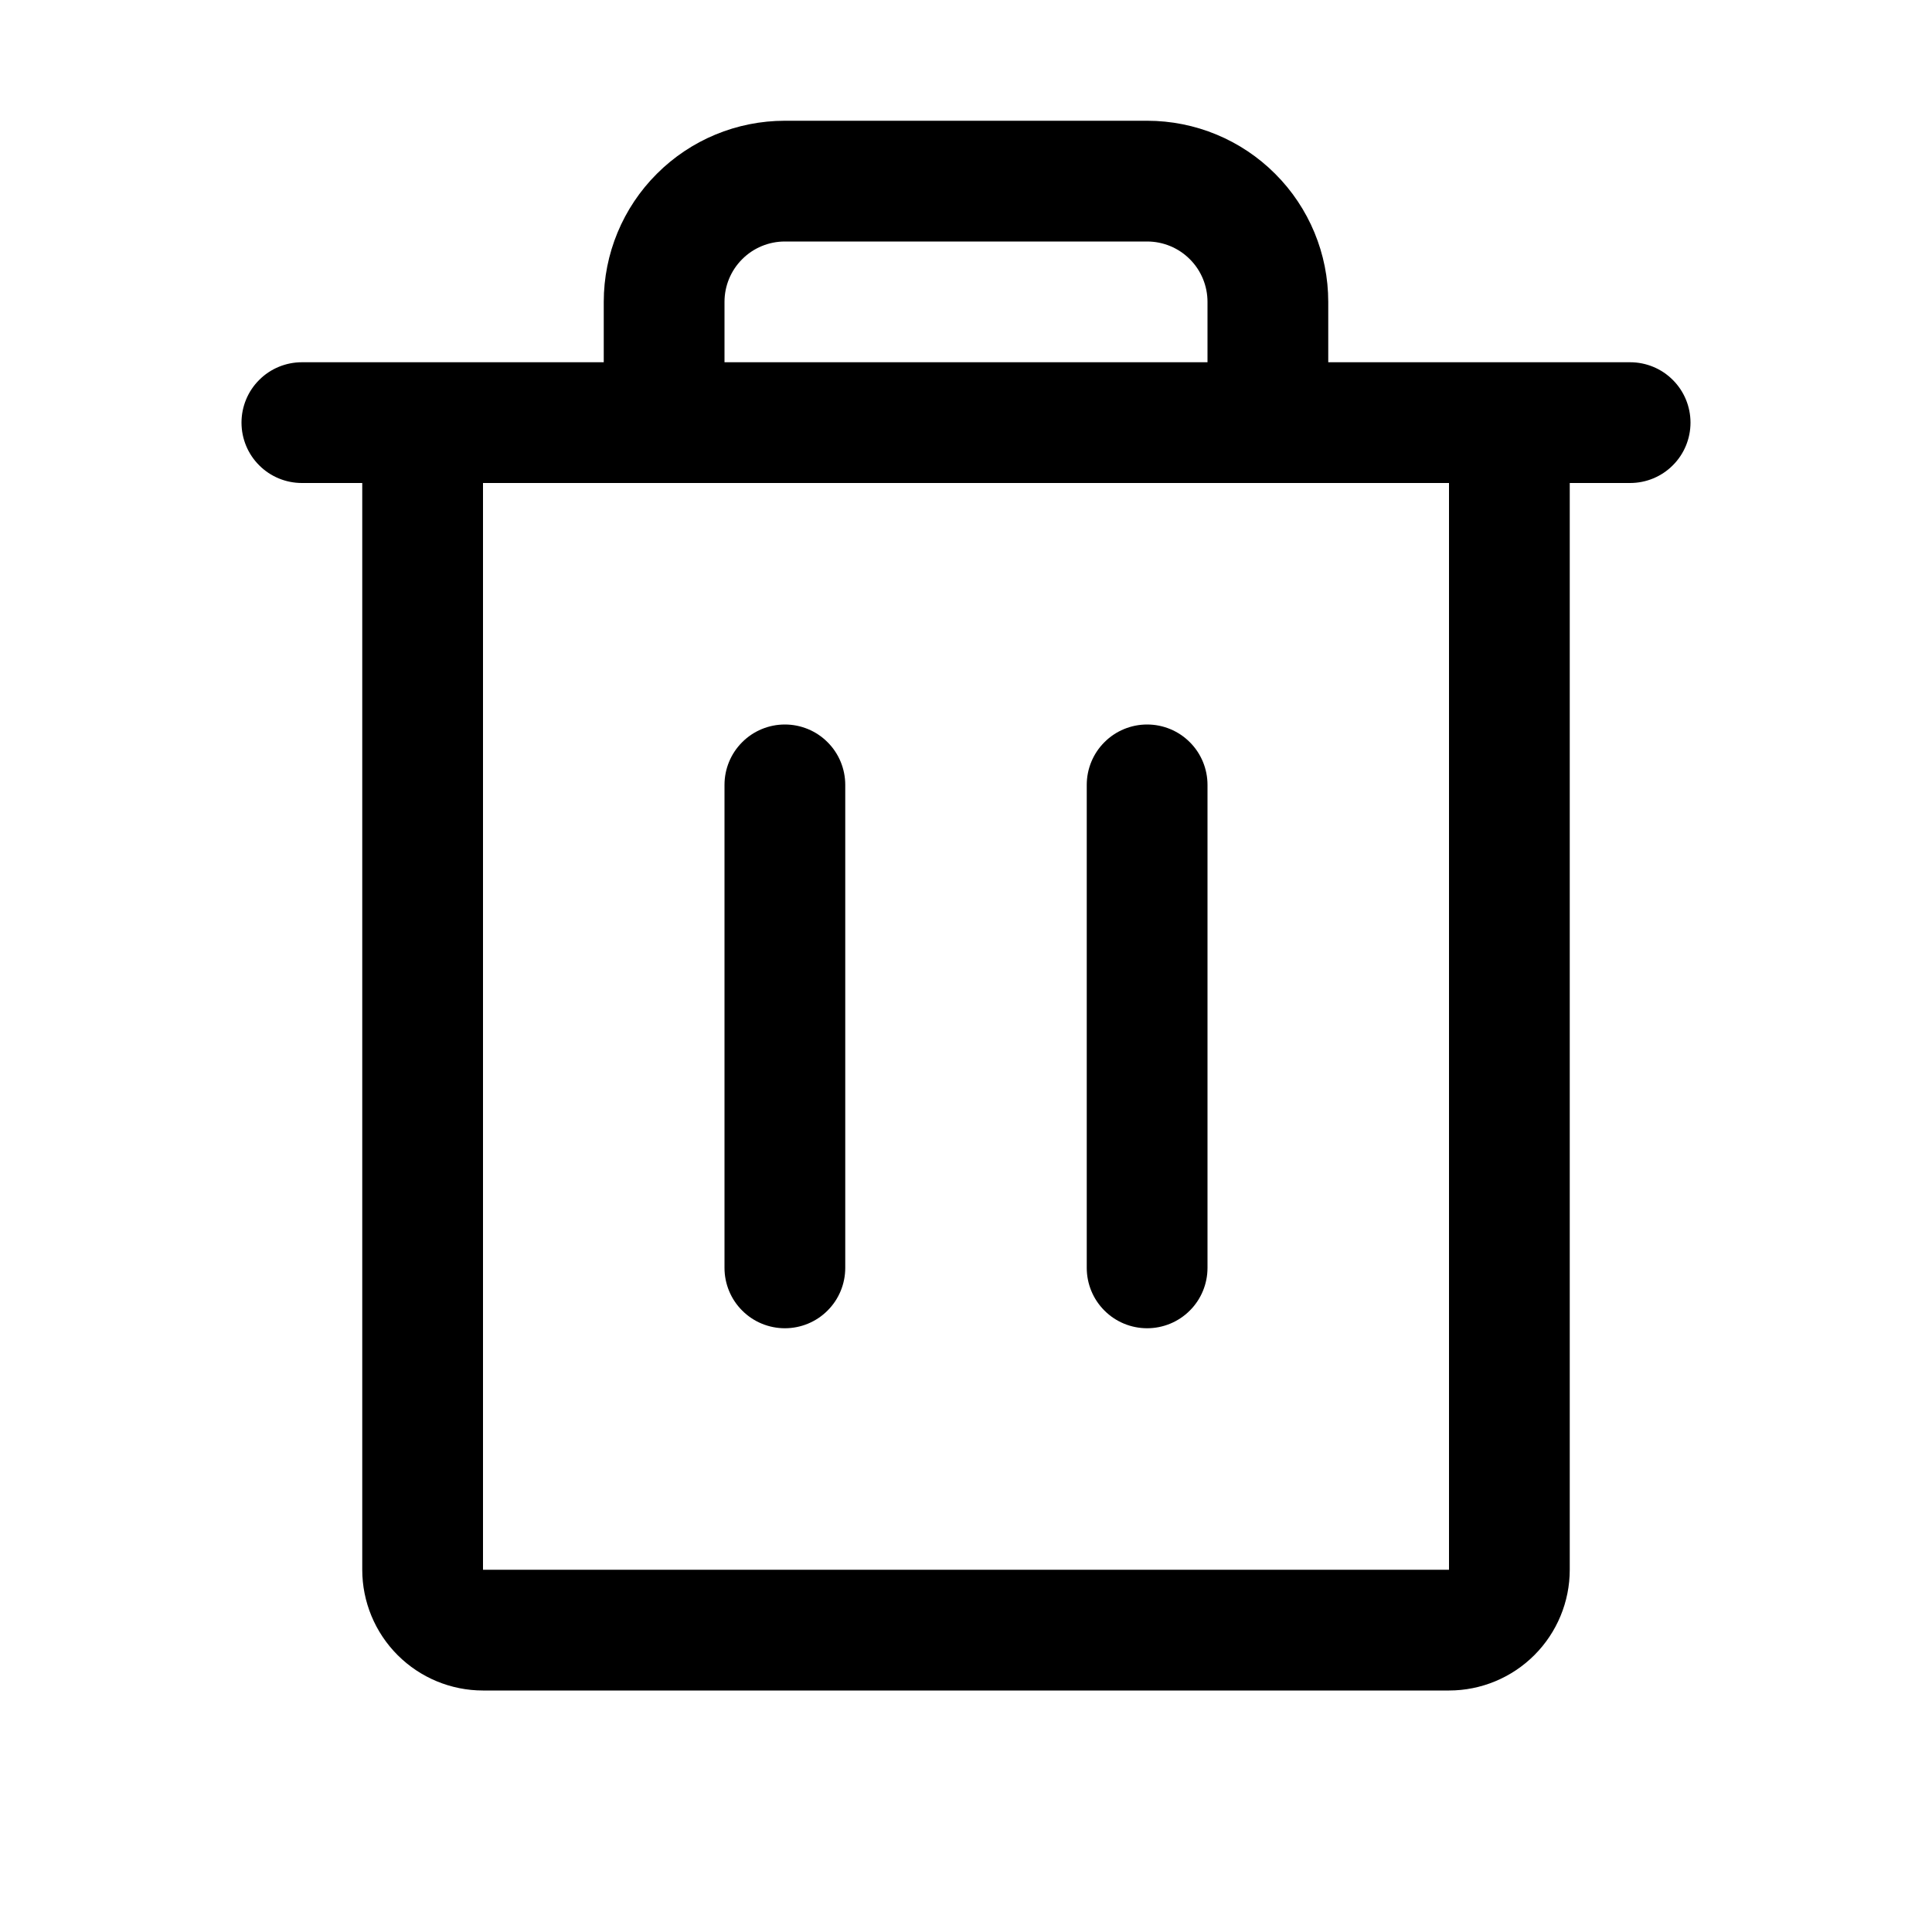
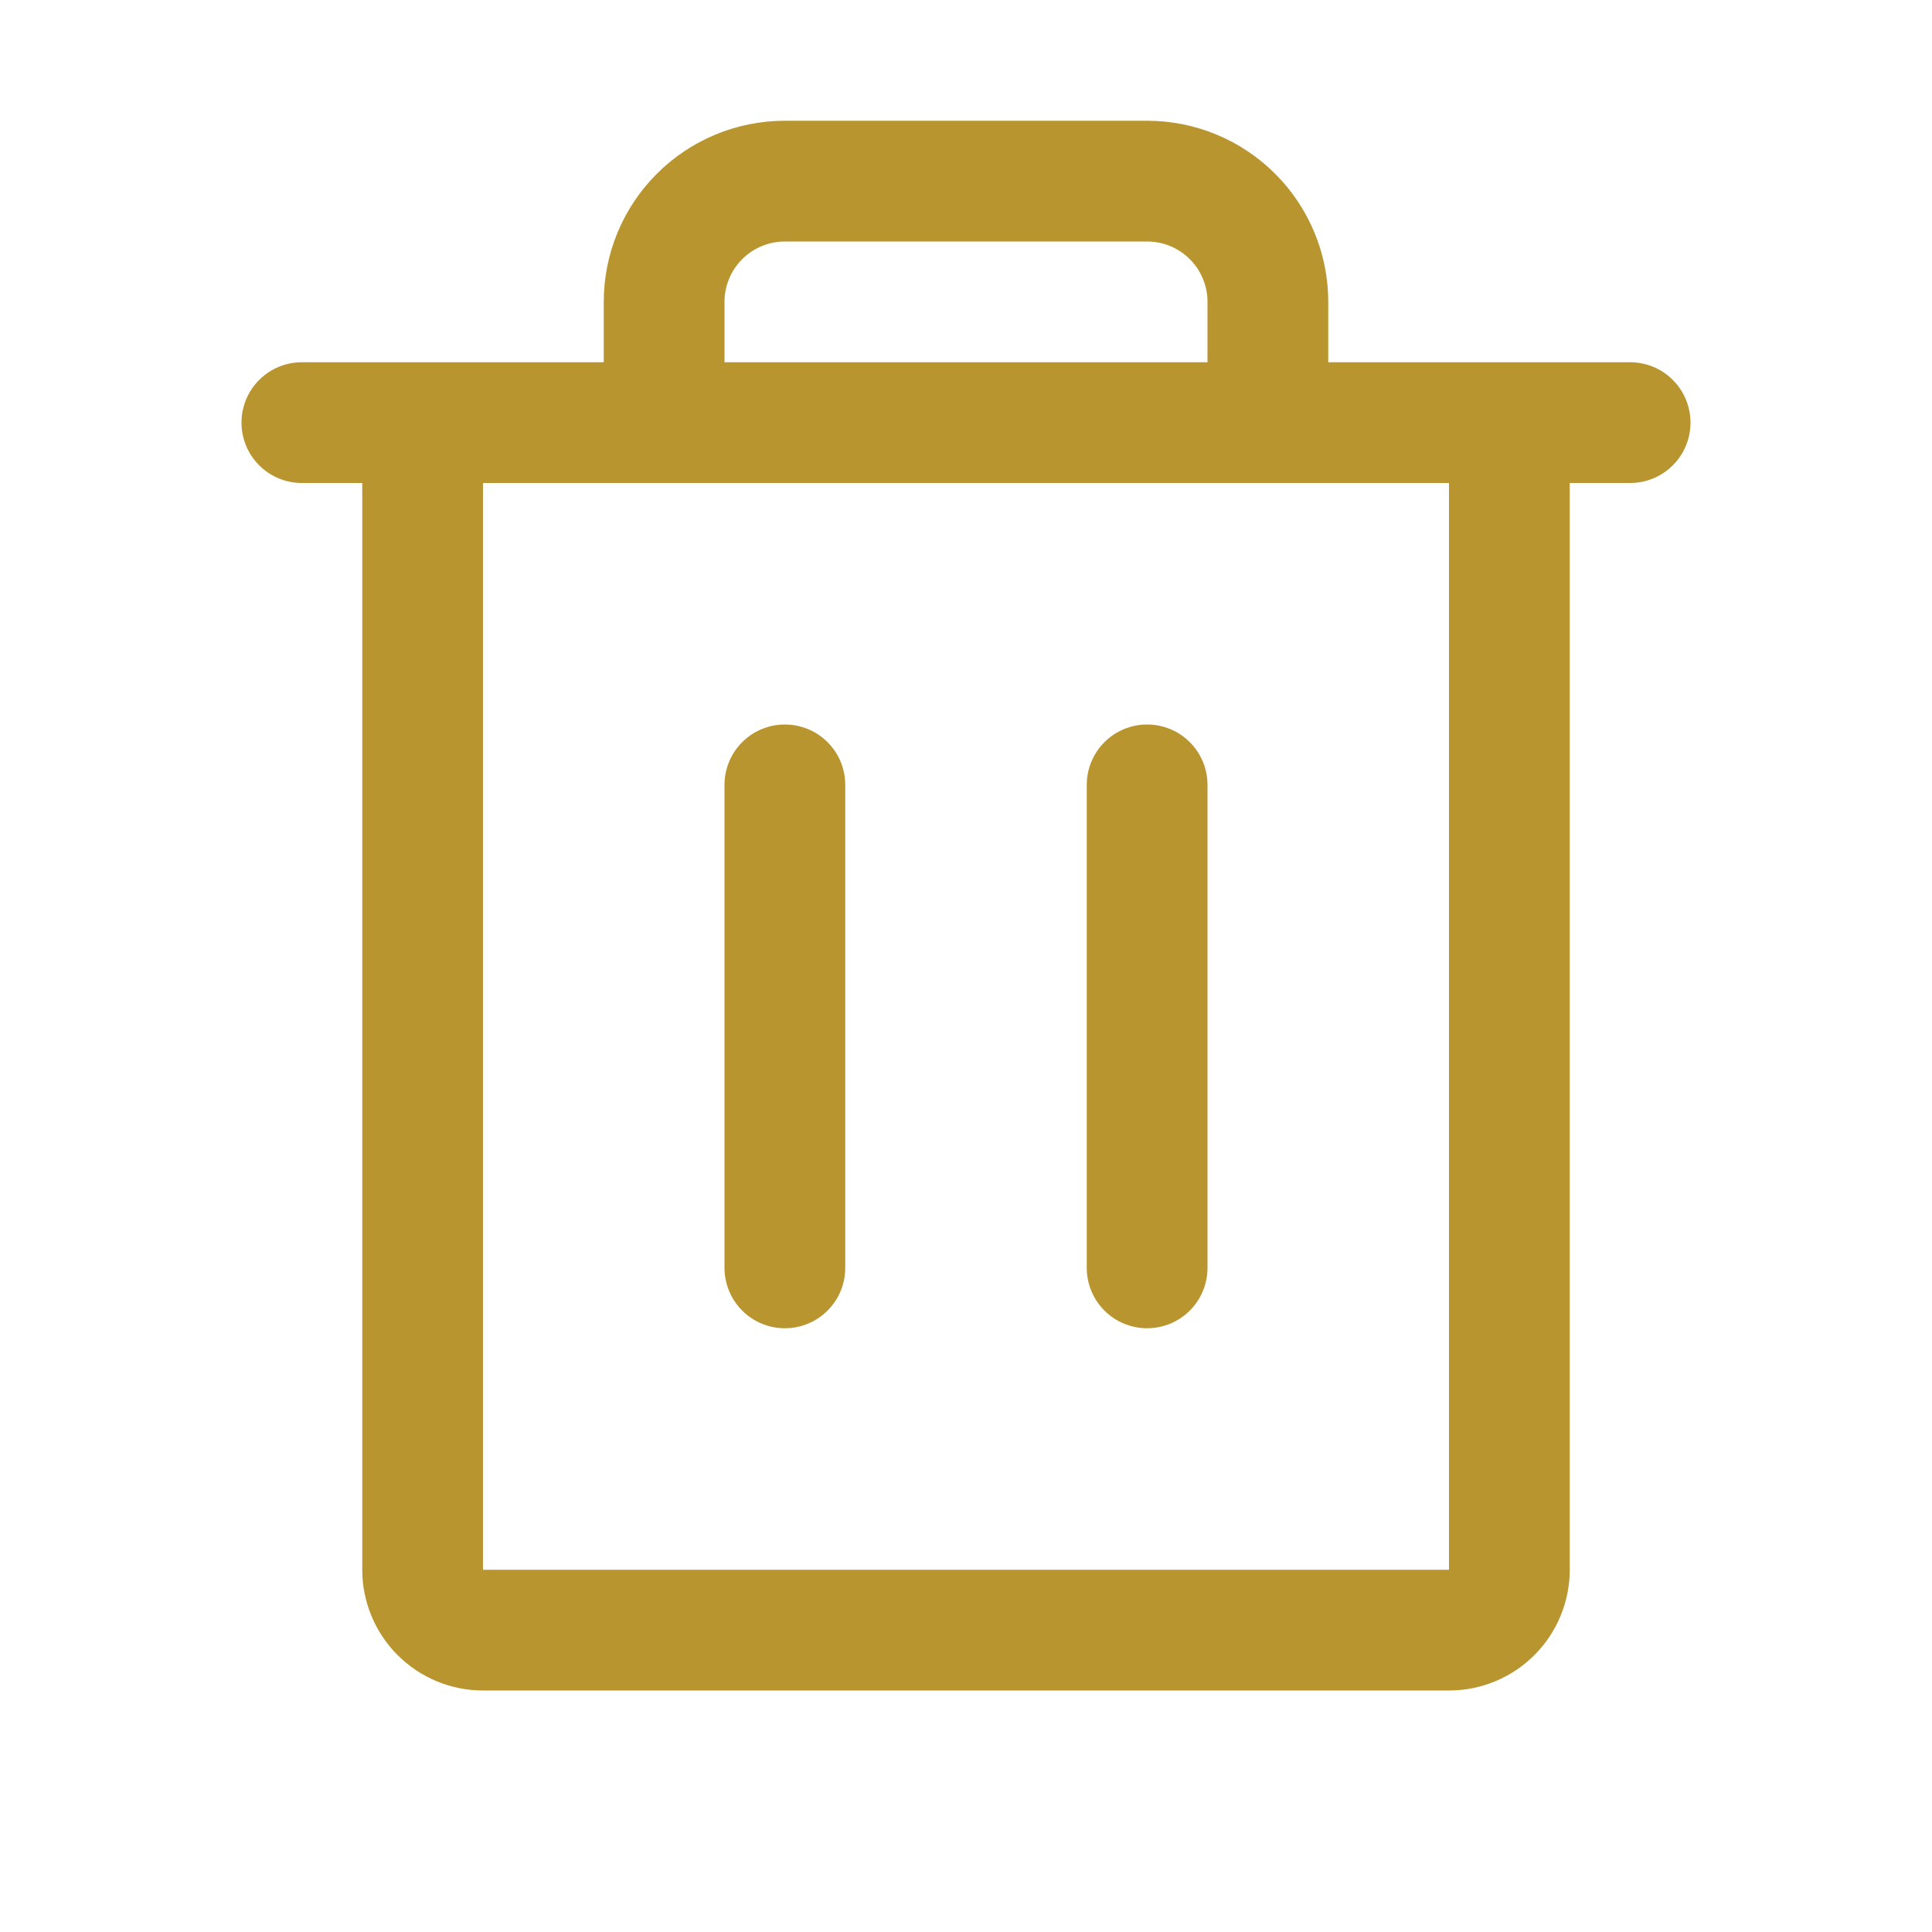
- <svg xmlns="http://www.w3.org/2000/svg" width="32" height="32" viewBox="0 0 32 32">
+ <svg xmlns="http://www.w3.org/2000/svg" width="32" height="32" viewBox="0 0 32 32" fill="#b8952e">
  <path d="M27 6H22V5C22 4.204 21.684 3.441 21.121 2.879C20.559 2.316 19.796 2 19 2H13C12.204 2 11.441 2.316 10.879 2.879C10.316 3.441 10 4.204 10 5V6H5C4.735 6 4.48 6.105 4.293 6.293C4.105 6.48 4 6.735 4 7C4 7.265 4.105 7.52 4.293 7.707C4.48 7.895 4.735 8 5 8H6V26C6 26.53 6.211 27.039 6.586 27.414C6.961 27.789 7.47 28 8 28H24C24.53 28 25.039 27.789 25.414 27.414C25.789 27.039 26 26.53 26 26V8H27C27.265 8 27.52 7.895 27.707 7.707C27.895 7.52 28 7.265 28 7C28 6.735 27.895 6.48 27.707 6.293C27.52 6.105 27.265 6 27 6ZM12 5C12 4.735 12.105 4.48 12.293 4.293C12.48 4.105 12.735 4 13 4H19C19.265 4 19.52 4.105 19.707 4.293C19.895 4.48 20 4.735 20 5V6H12V5ZM24 26H8V8H24V26ZM14 13V21C14 21.265 13.895 21.52 13.707 21.707C13.52 21.895 13.265 22 13 22C12.735 22 12.48 21.895 12.293 21.707C12.105 21.52 12 21.265 12 21V13C12 12.735 12.105 12.48 12.293 12.293C12.48 12.105 12.735 12 13 12C13.265 12 13.52 12.105 13.707 12.293C13.895 12.48 14 12.735 14 13ZM20 13V21C20 21.265 19.895 21.52 19.707 21.707C19.52 21.895 19.265 22 19 22C18.735 22 18.48 21.895 18.293 21.707C18.105 21.52 18 21.265 18 21V13C18 12.735 18.105 12.48 18.293 12.293C18.48 12.105 18.735 12 19 12C19.265 12 19.52 12.105 19.707 12.293C19.895 12.48 20 12.735 20 13Z" />
</svg>
